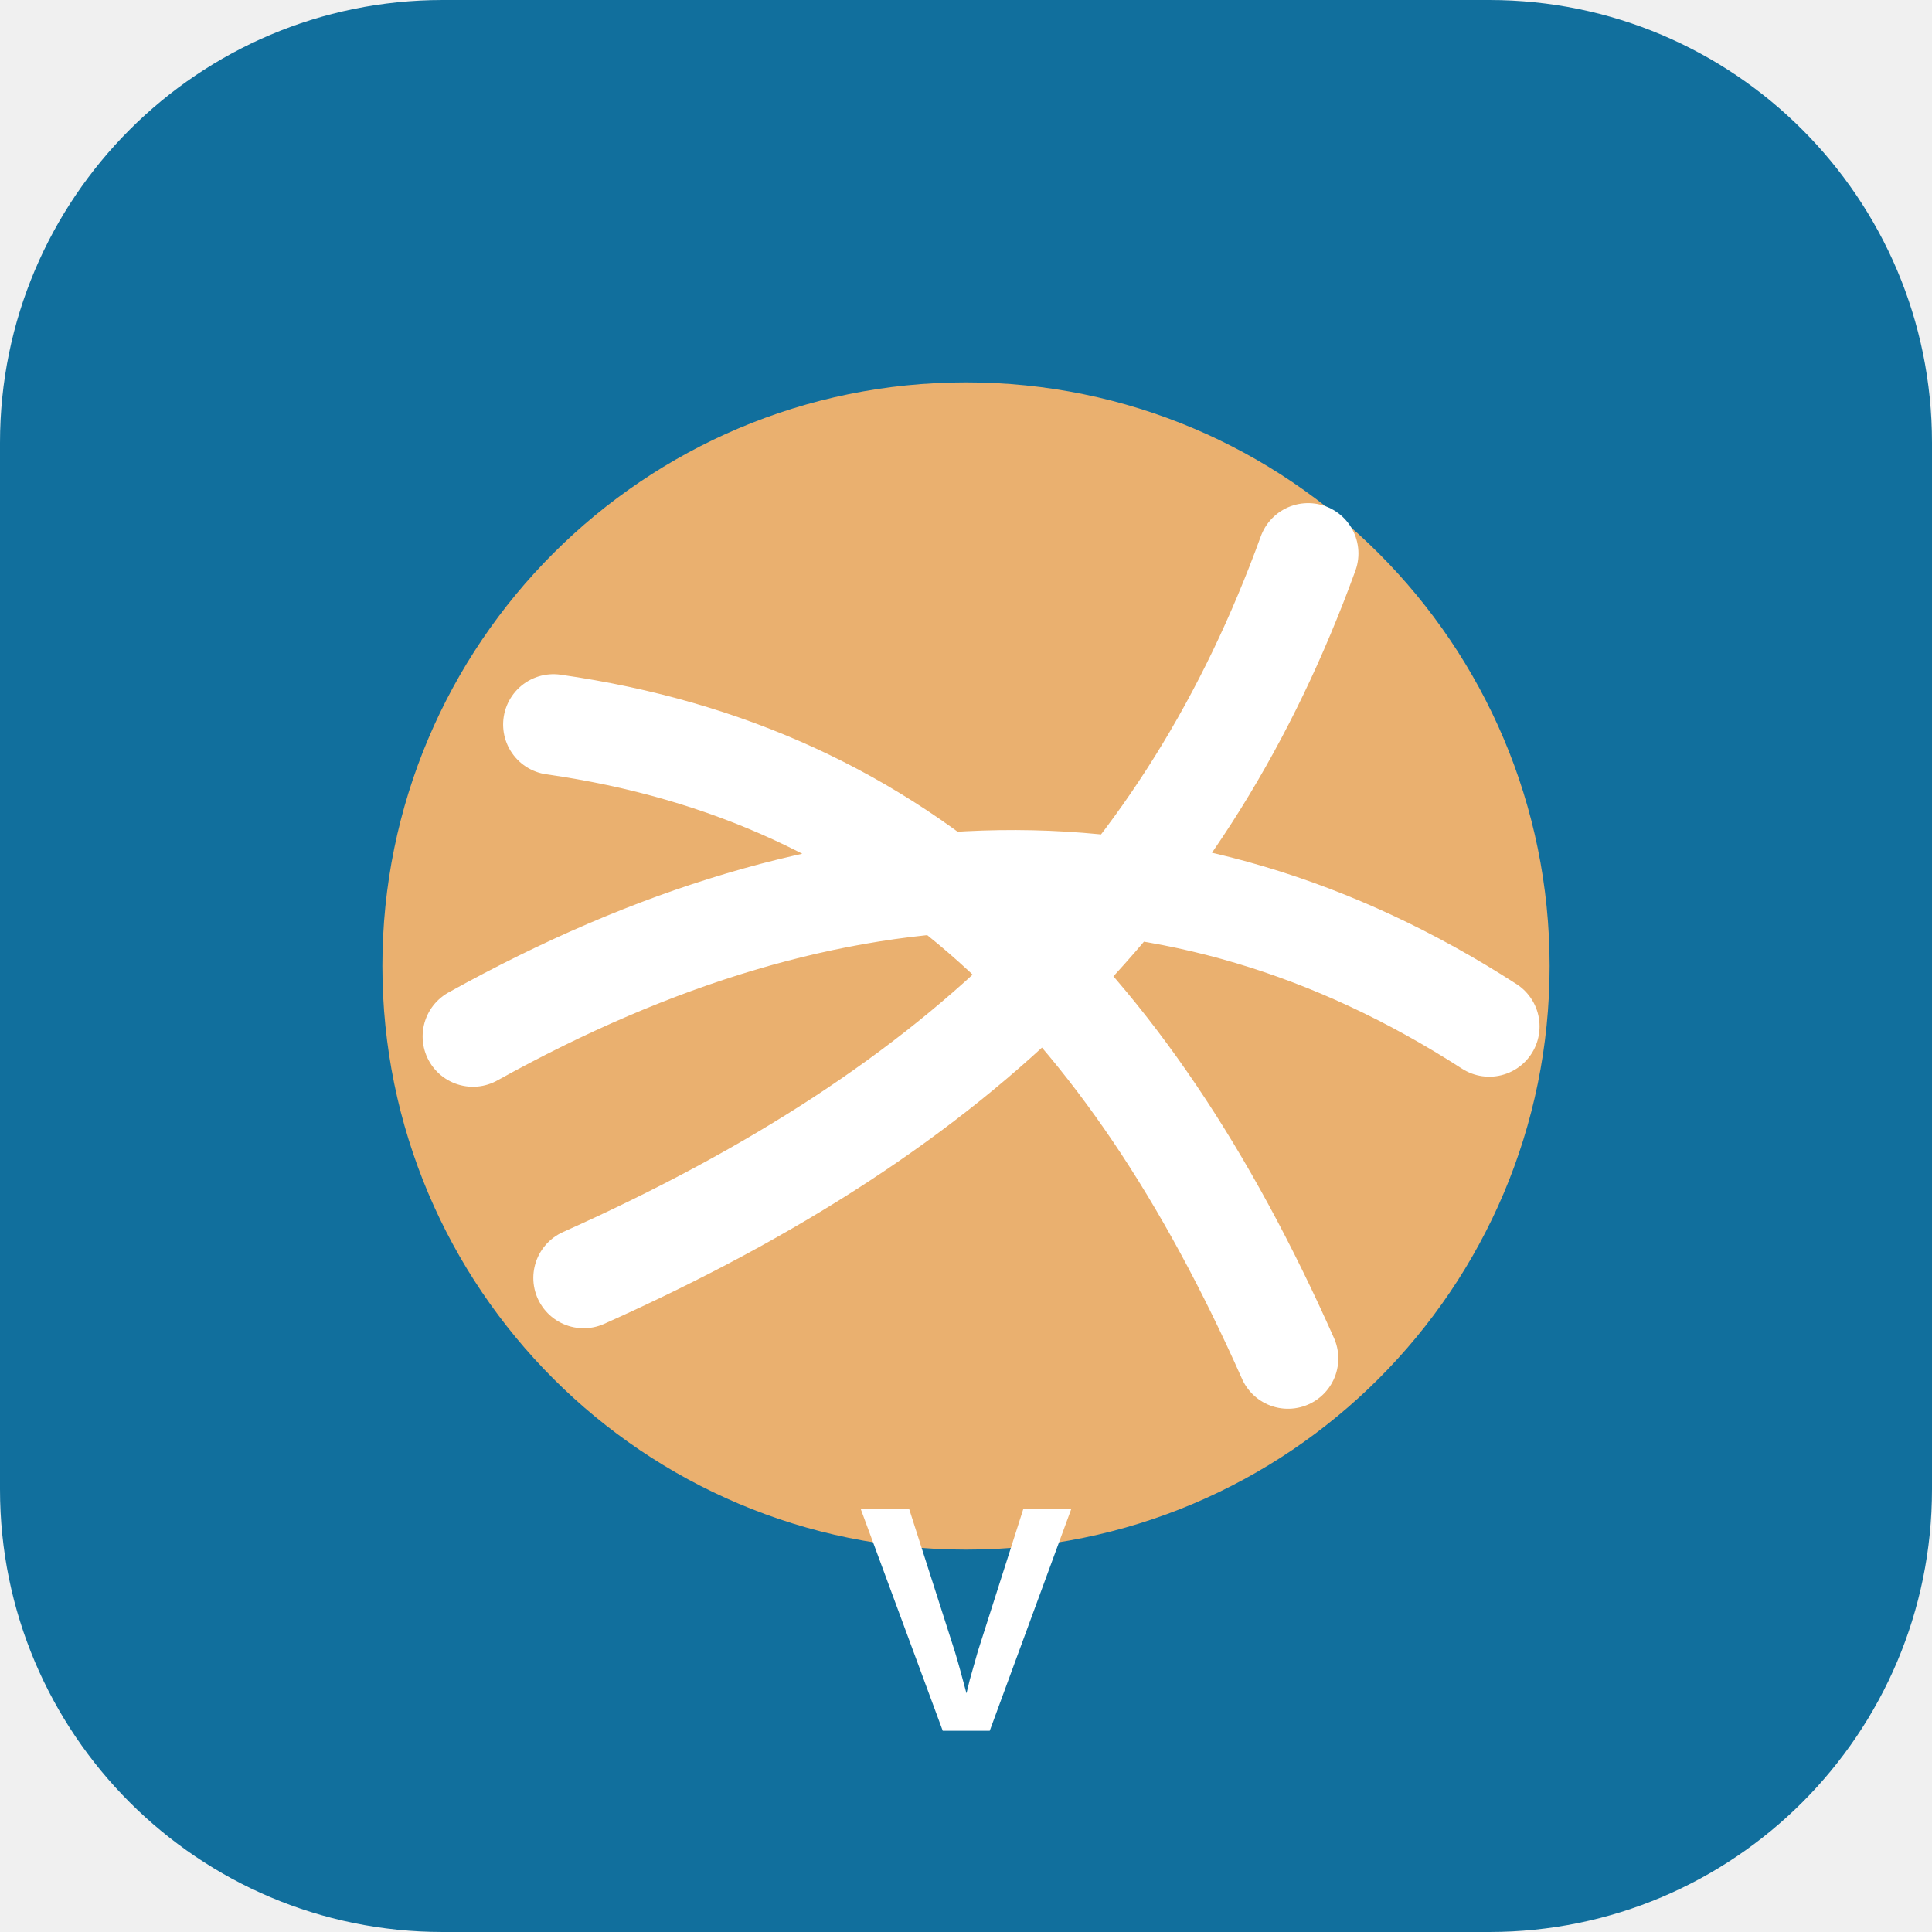
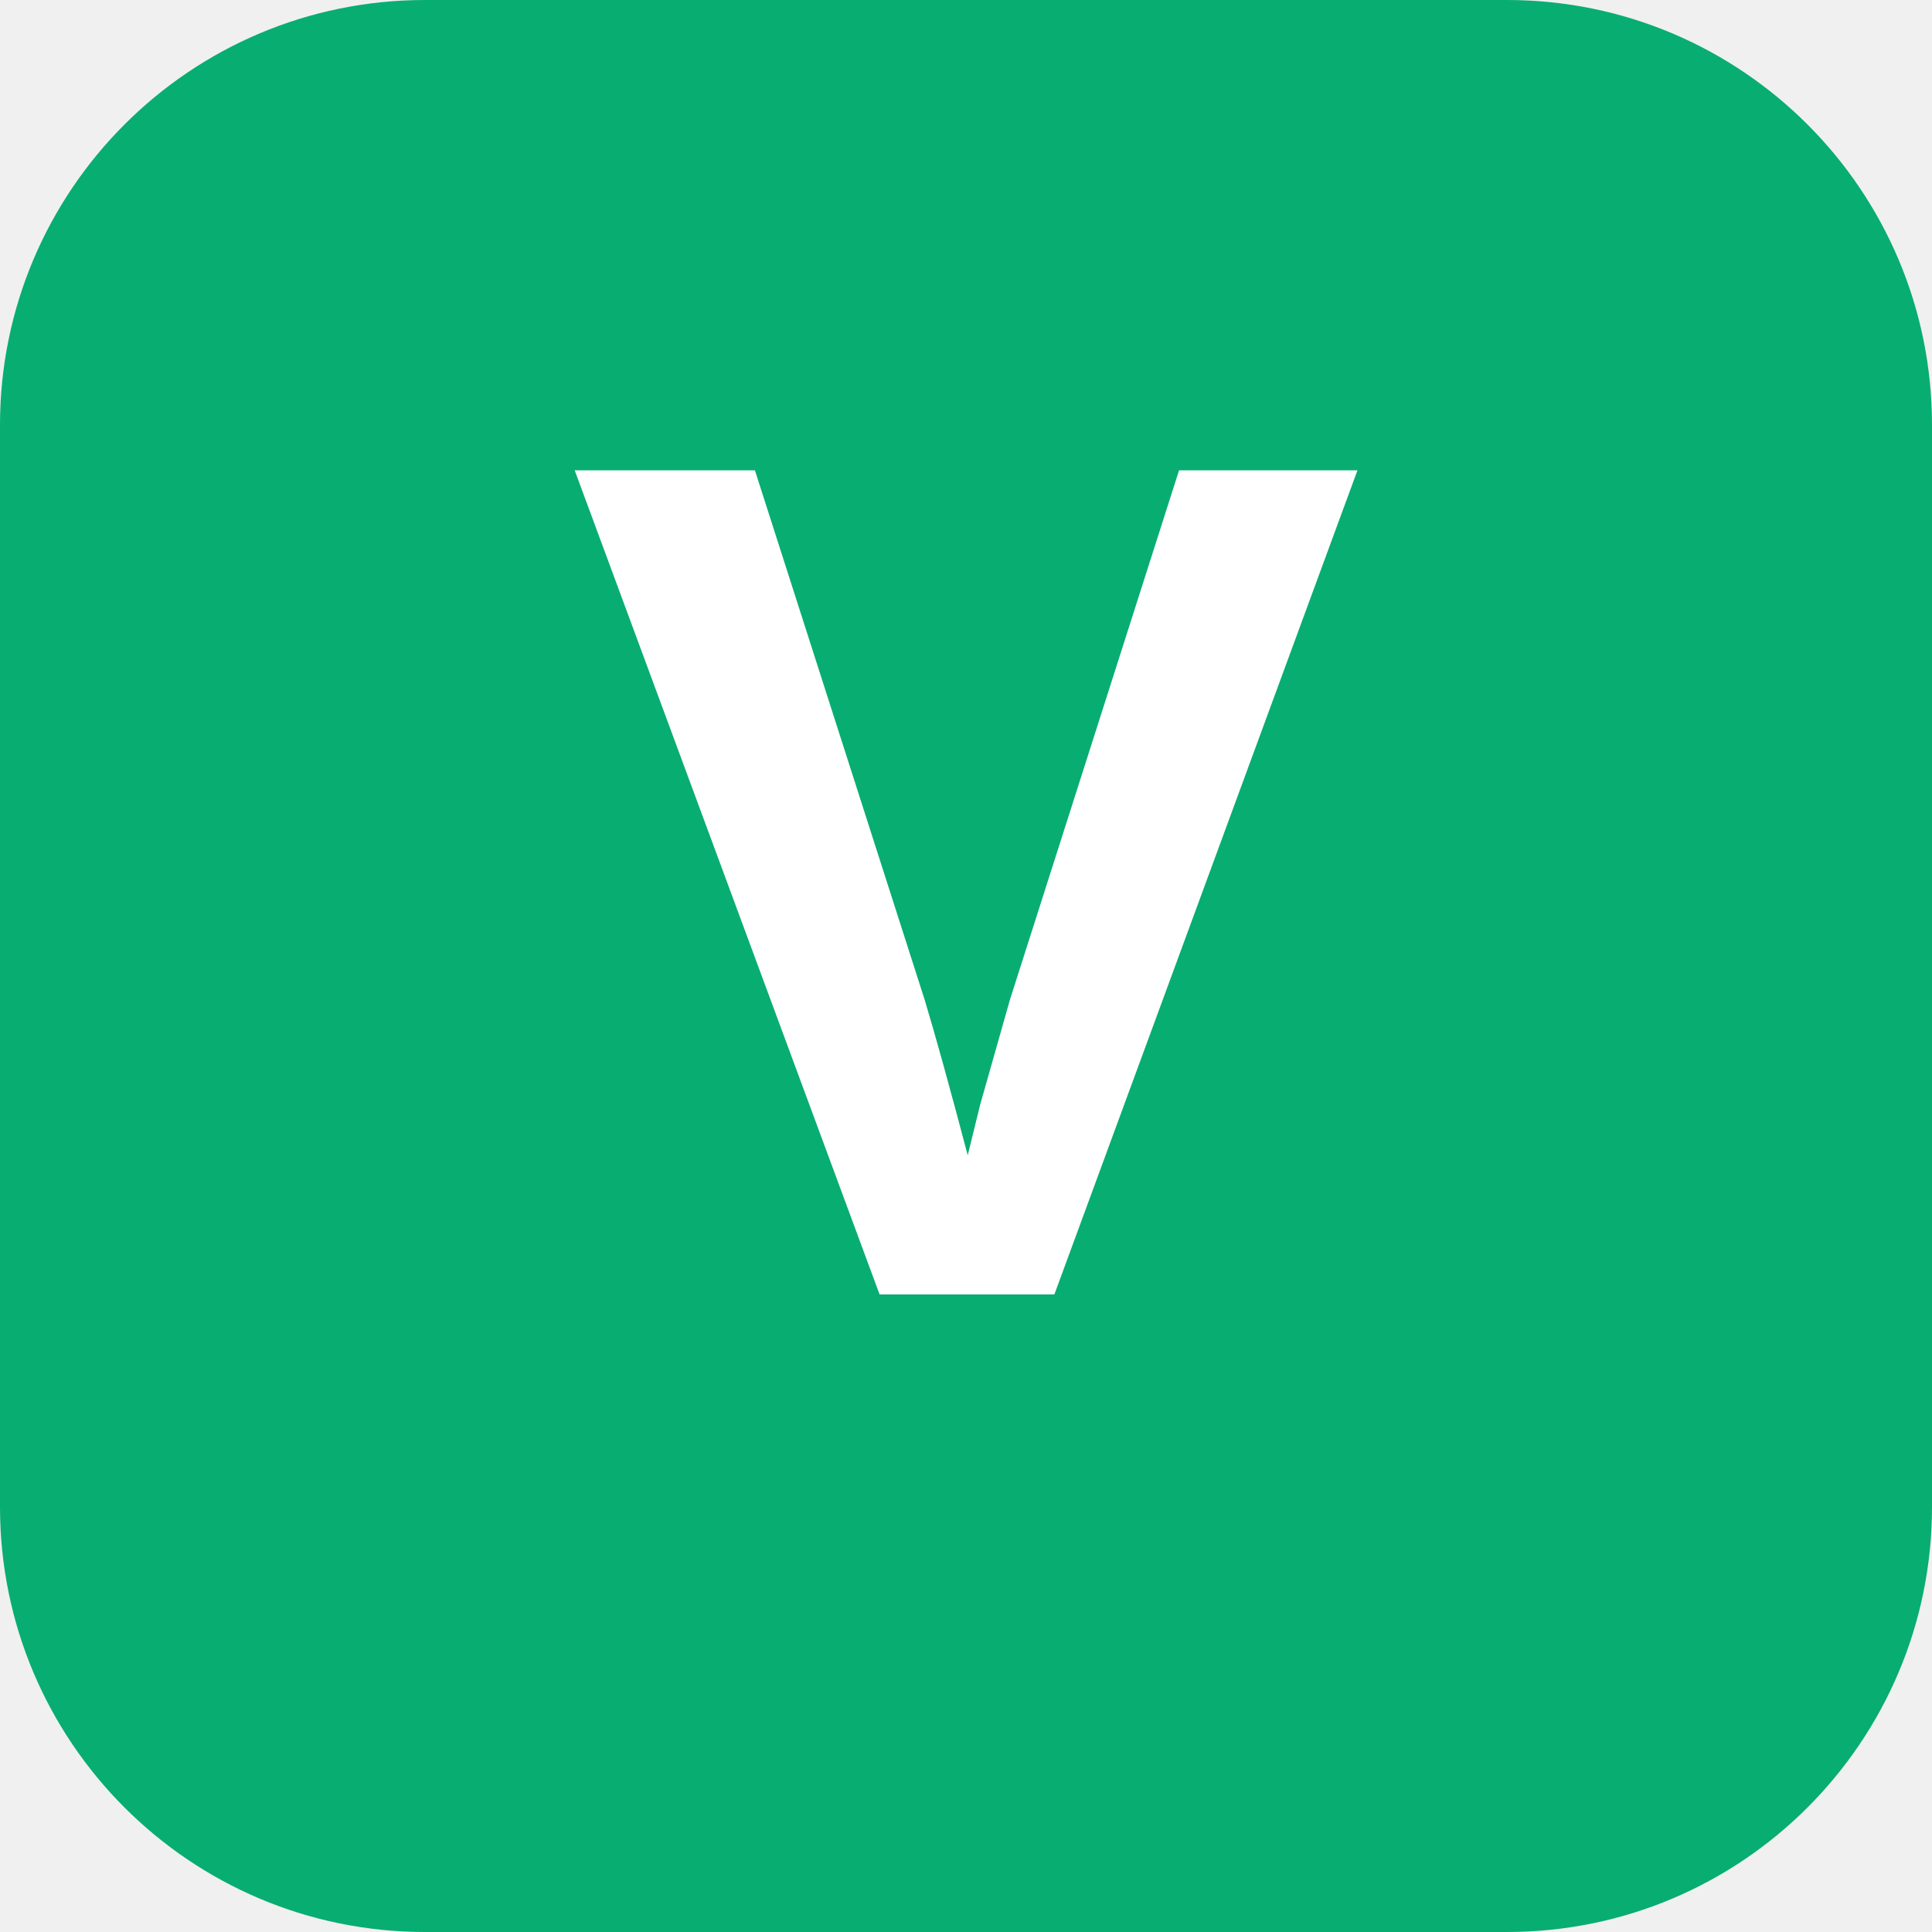
- <svg xmlns="http://www.w3.org/2000/svg" viewBox="0 0 192 192">
-   <rect width="192" height="192" rx="44" fill="#116f9d" />
-   <circle cx="96" cy="96" r="58" fill="#eab06f" />
-   <path d="M55 72c35 5 57 27 73 63M130 55c-12 33-34 55-72 72M47 103c36-20 70-21 101-1" fill="none" stroke="#fff" stroke-width="10" stroke-linecap="round" />
-   <text x="96" y="172" font-size="32" font-family="Arial" font-weight="800" text-anchor="middle" fill="#fff">V</text>
+ <svg xmlns="http://www.w3.org/2000/svg" viewBox="0 0 100 100">
+   <rect width="100" height="100" rx="22" fill="#08ad72" />
+   <text x="50" y="67" text-anchor="middle" font-size="62" font-family="Arial" font-weight="900" fill="white">V</text>
</svg>
